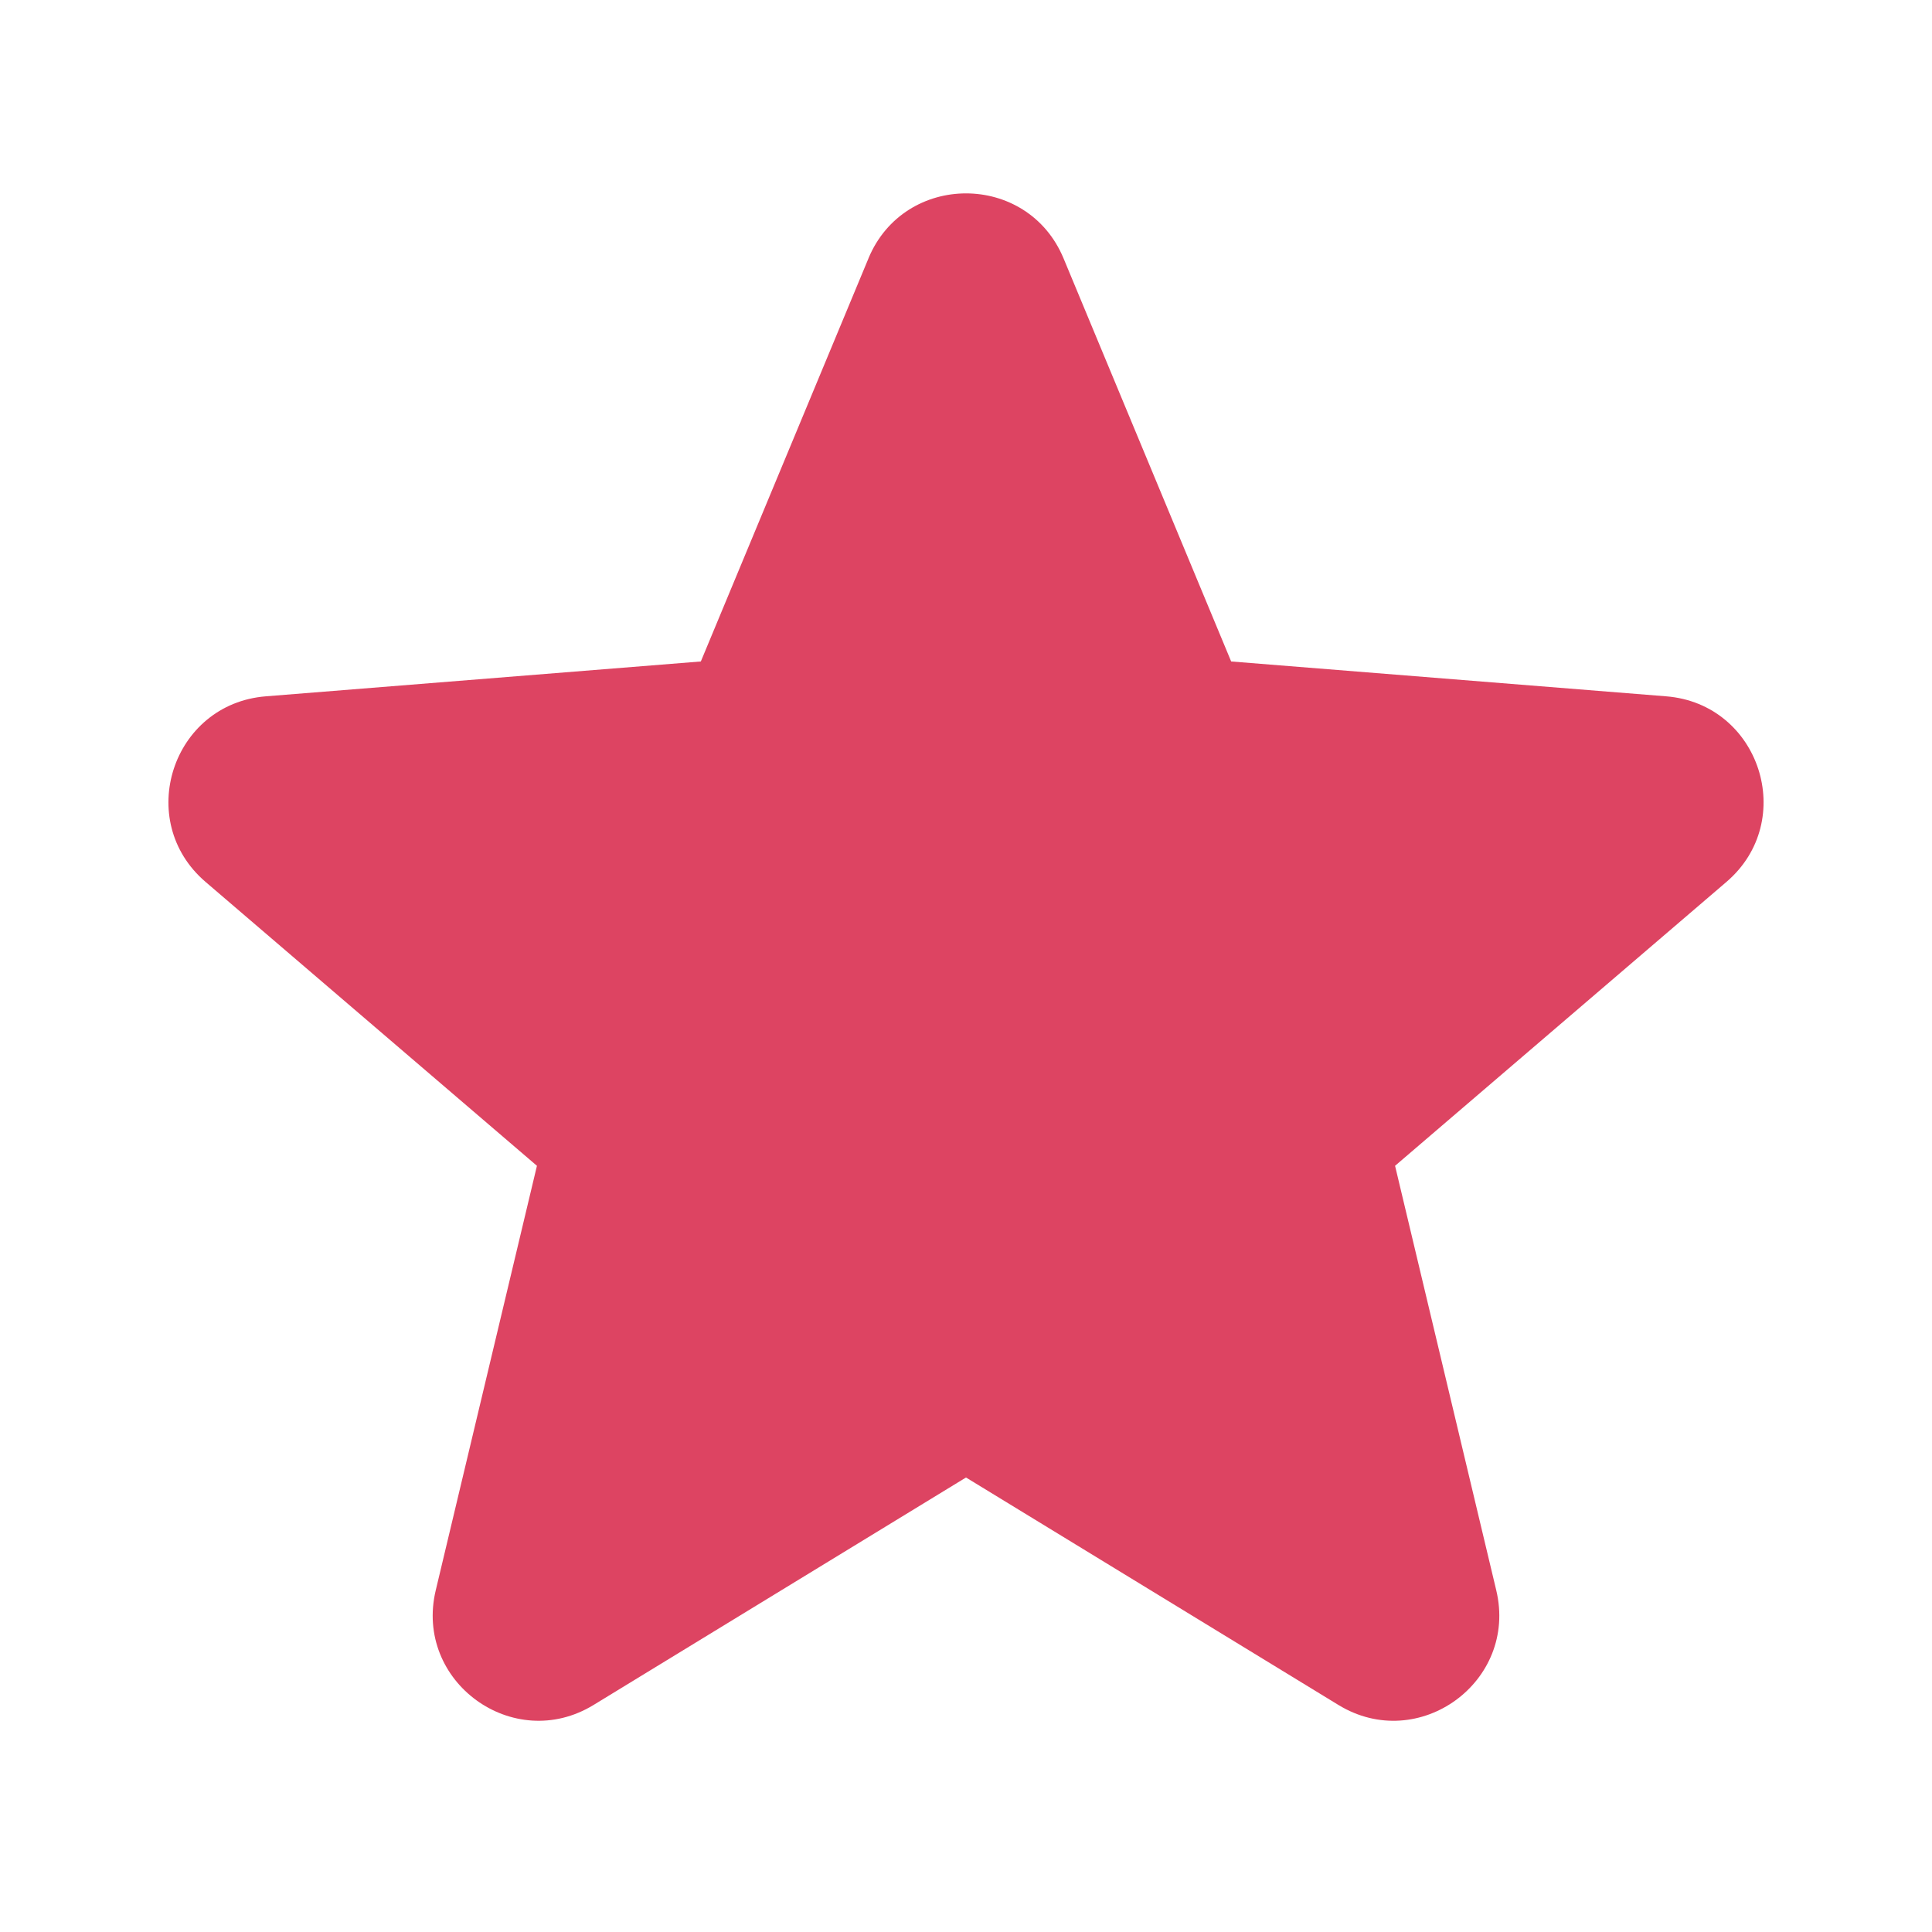
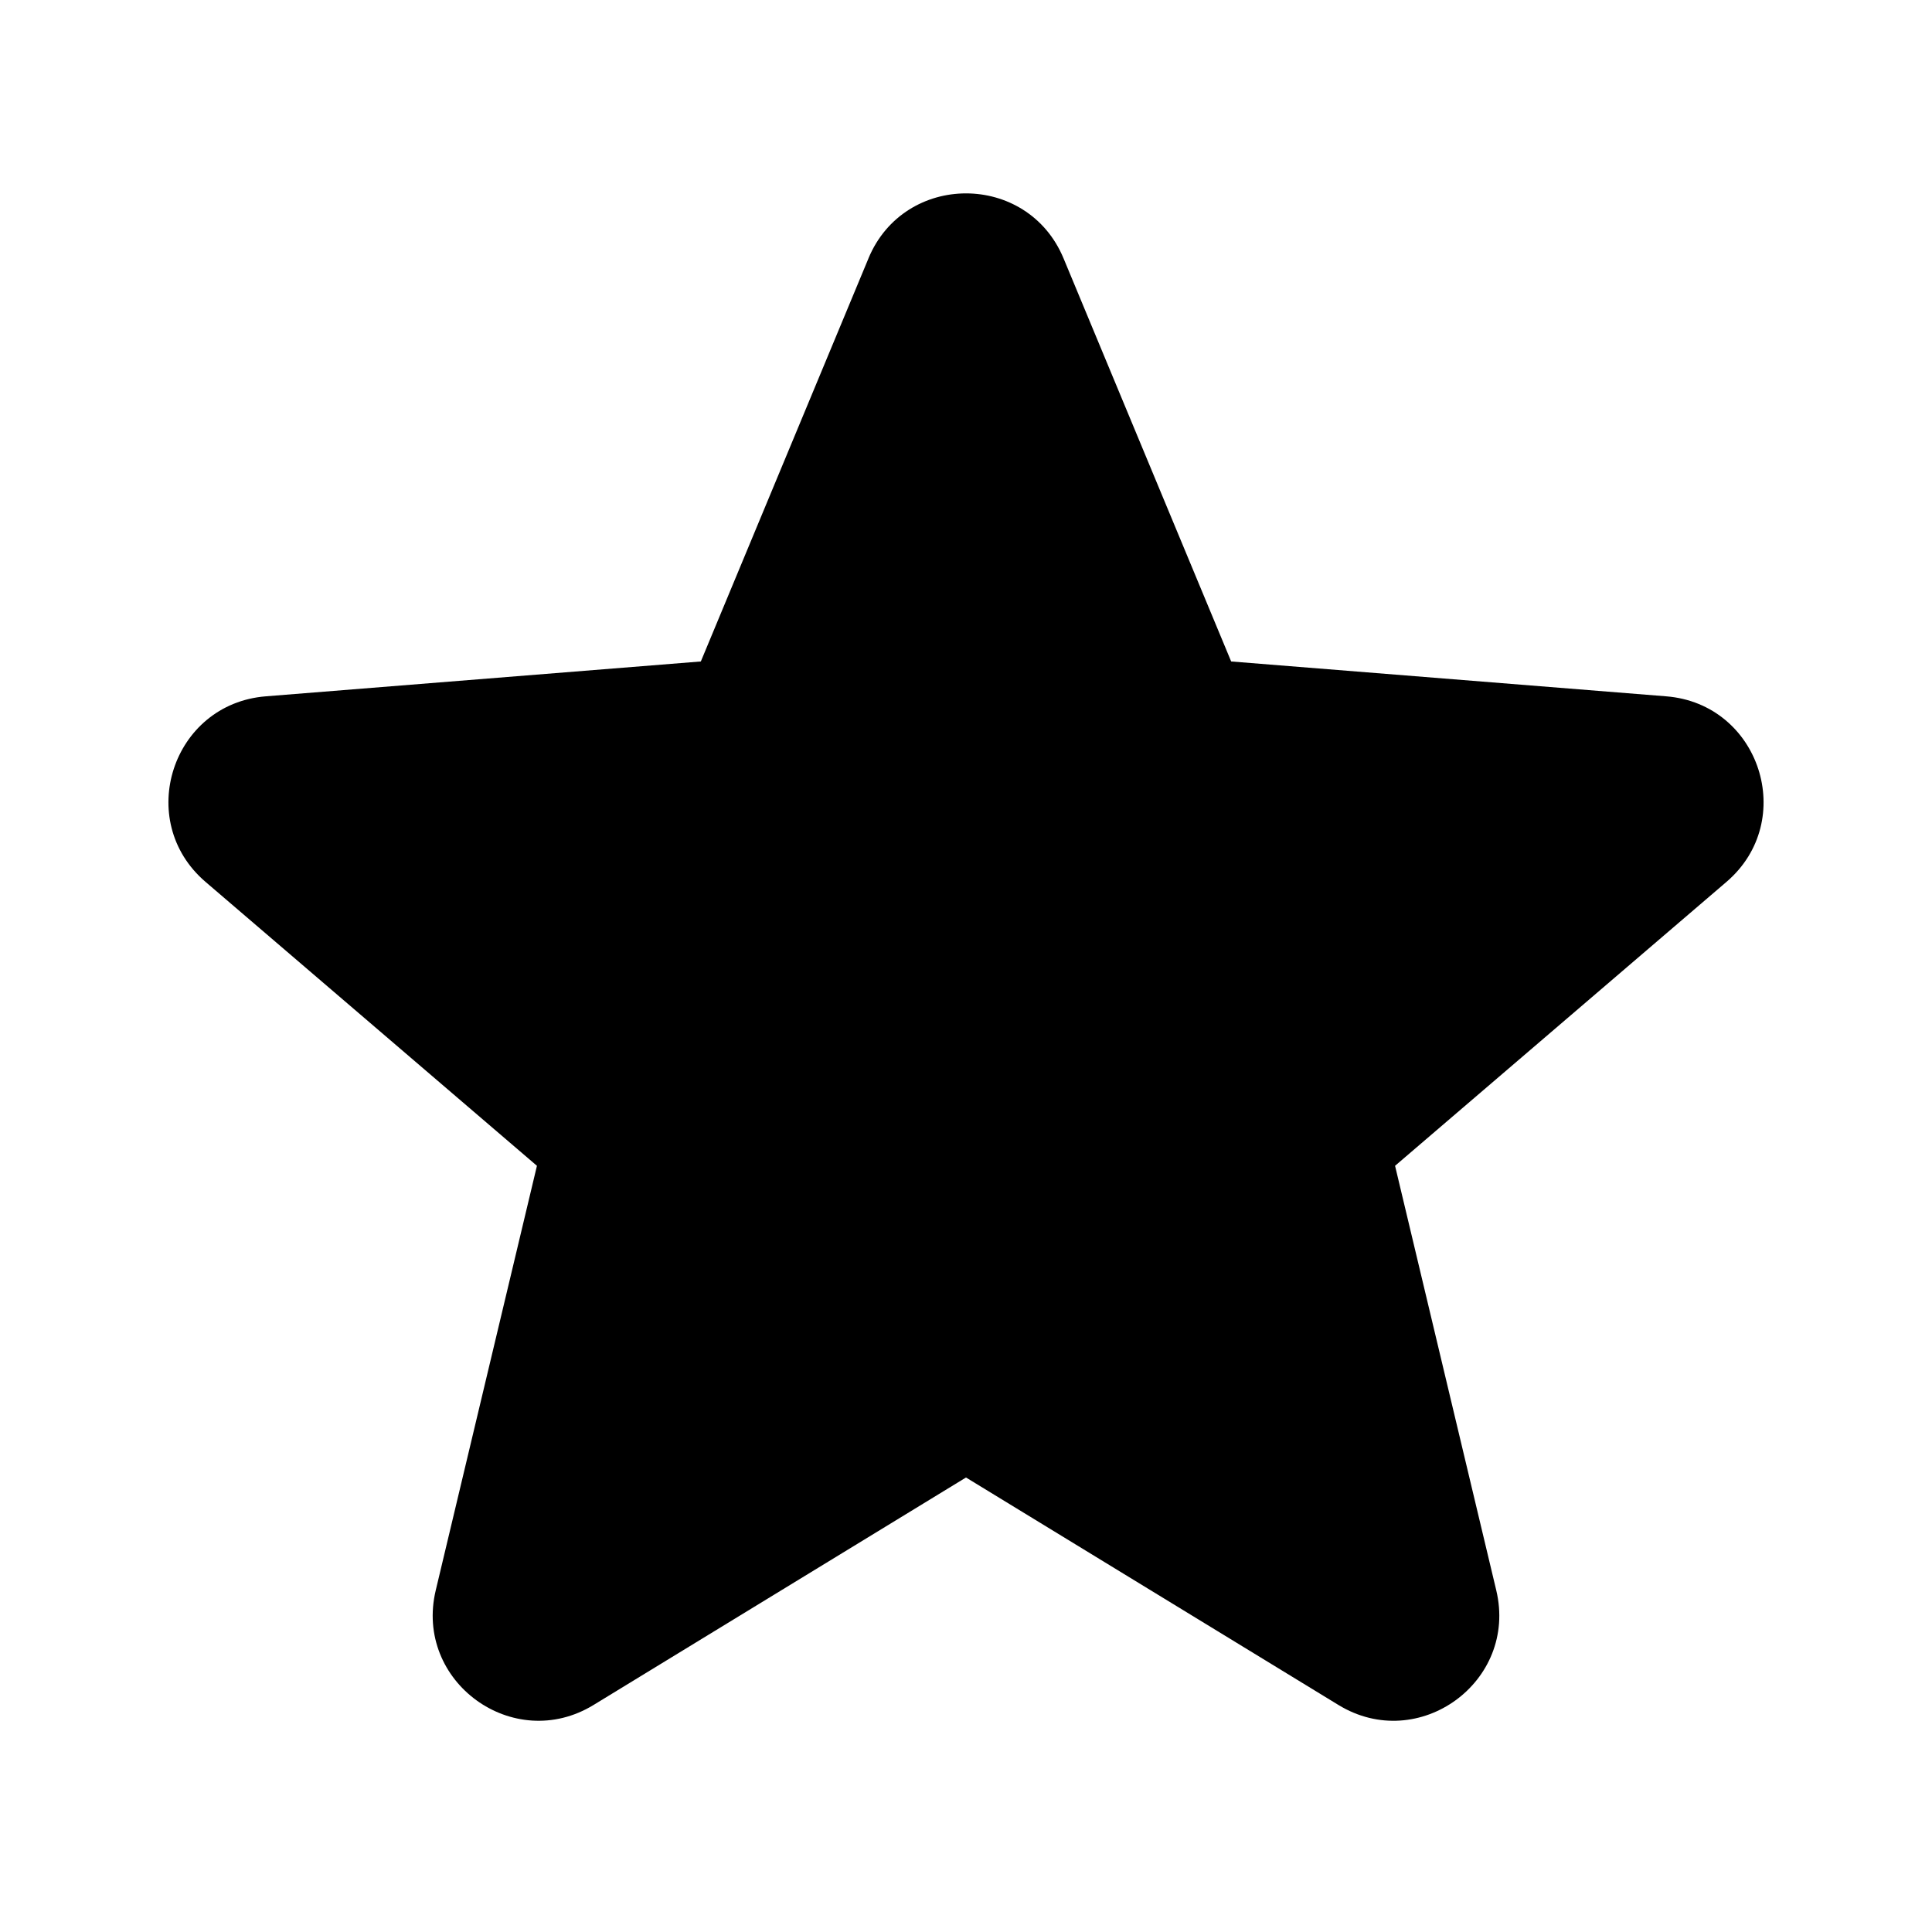
- <svg xmlns="http://www.w3.org/2000/svg" viewBox="0 0 24 24" width="1em" height="1em" fill="#DD4462">
+ <svg xmlns="http://www.w3.org/2000/svg" viewBox="0 0 24 24" width="1em" height="1em" fill="currentColor">
  <path fill-rule="evenodd" d="M10.788 3.21c.448-1.077 1.976-1.077 2.424 0l2.082 5.007 5.404.433c1.164.093 1.636 1.545.749 2.305l-4.117 3.527 1.257 5.273c.271 1.136-.964 2.033-1.96 1.425L12 18.354 7.373 21.18c-.996.608-2.231-.29-1.96-1.425l1.257-5.273-4.117-3.527c-.887-.76-.415-2.212.749-2.305l5.404-.433 2.082-5.006z" clip-rule="evenodd" />
</svg>
